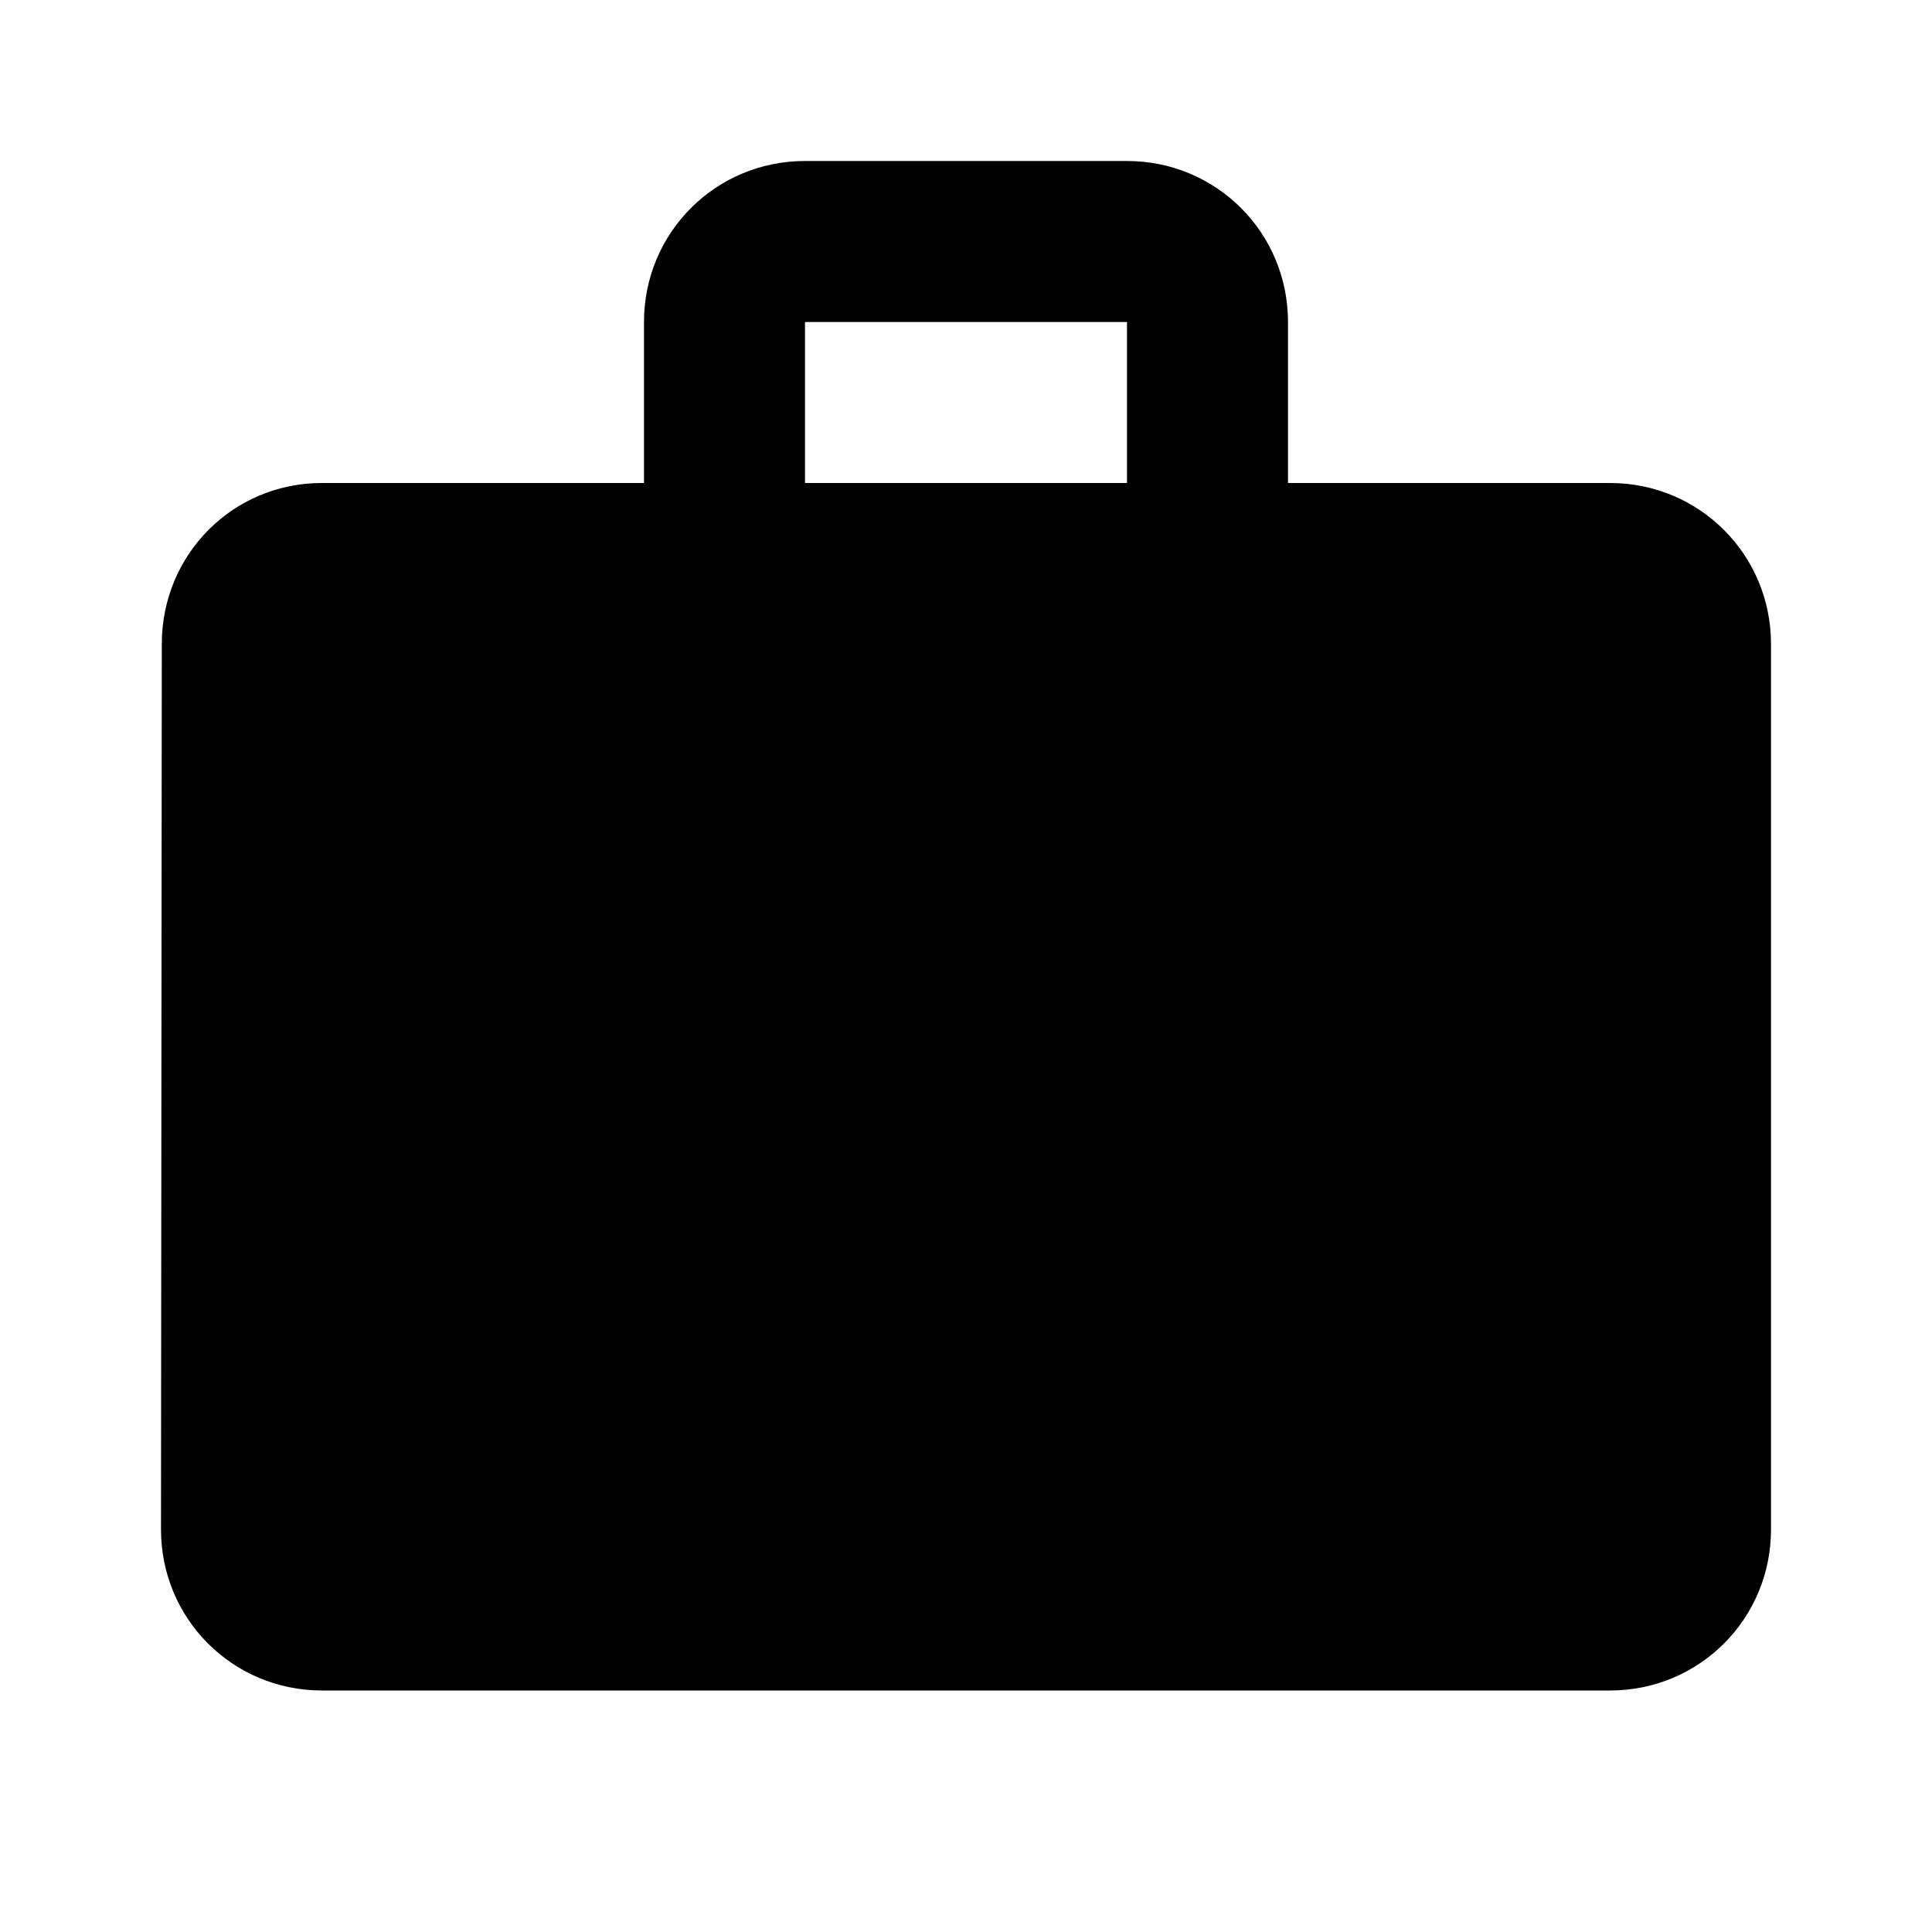
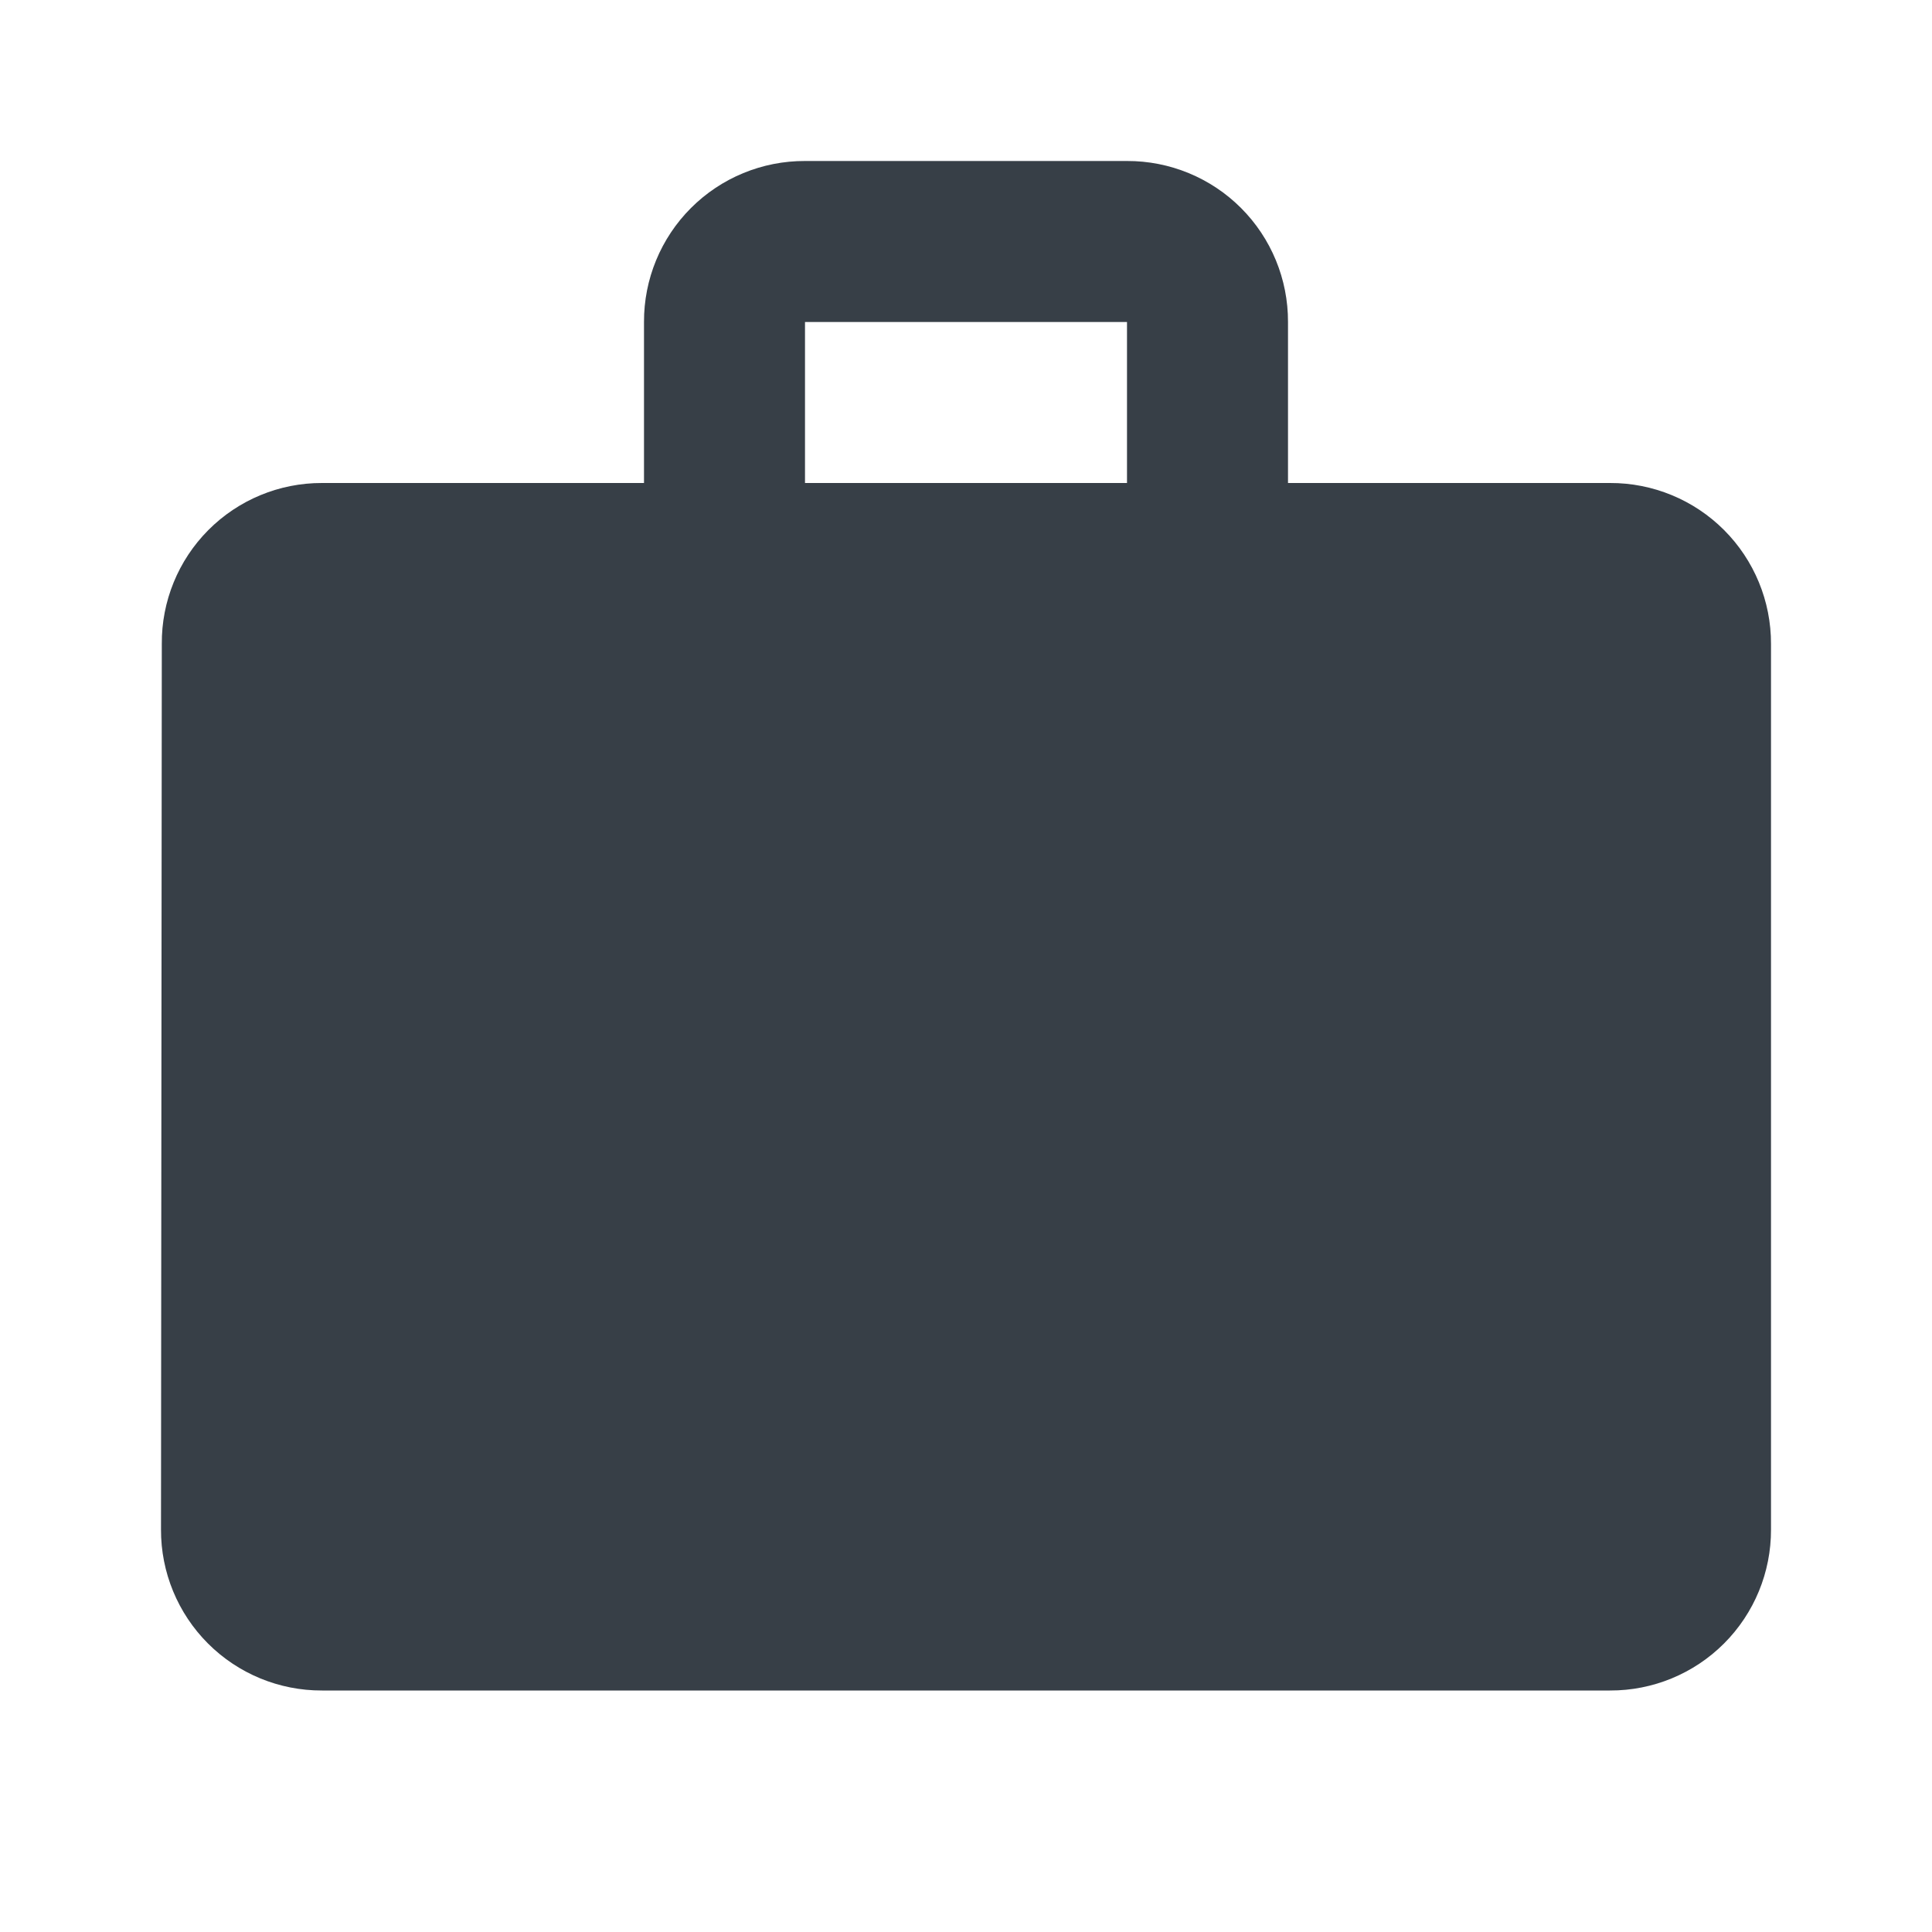
- <svg xmlns="http://www.w3.org/2000/svg" width="24" height="24" viewBox="0 0 24 24">
-   <path fill="none" d="M0 0h24v24H0V0z" />
-   <path d="M20 6h-4V4c0-1.11-.89-2-2-2h-4c-1.11 0-2 .89-2 2v2H4c-1.11 0-1.99.89-1.99 2L2 19c0 1.11.89 2 2 2h16c1.11 0 2-.89 2-2V8c0-1.11-.89-2-2-2zm-6 0h-4V4h4v2z" />
+ <svg xmlns="http://www.w3.org/2000/svg" id="work" width="24" height="24" viewBox="0 0 24 24">
+   <path id="Trazado_13" data-name="Trazado 13" d="M0,0H24V24H0Z" fill="none" />
+   <path id="Trazado_14" data-name="Trazado 14" d="M20,6H16V4a1.993,1.993,0,0,0-2-2H10A1.993,1.993,0,0,0,8,4V6H4A1.985,1.985,0,0,0,2.01,8L2,19a1.993,1.993,0,0,0,2,2H20a1.993,1.993,0,0,0,2-2V8A1.993,1.993,0,0,0,20,6ZM14,6H10V4h4Z" fill="#373f47" />
</svg>
